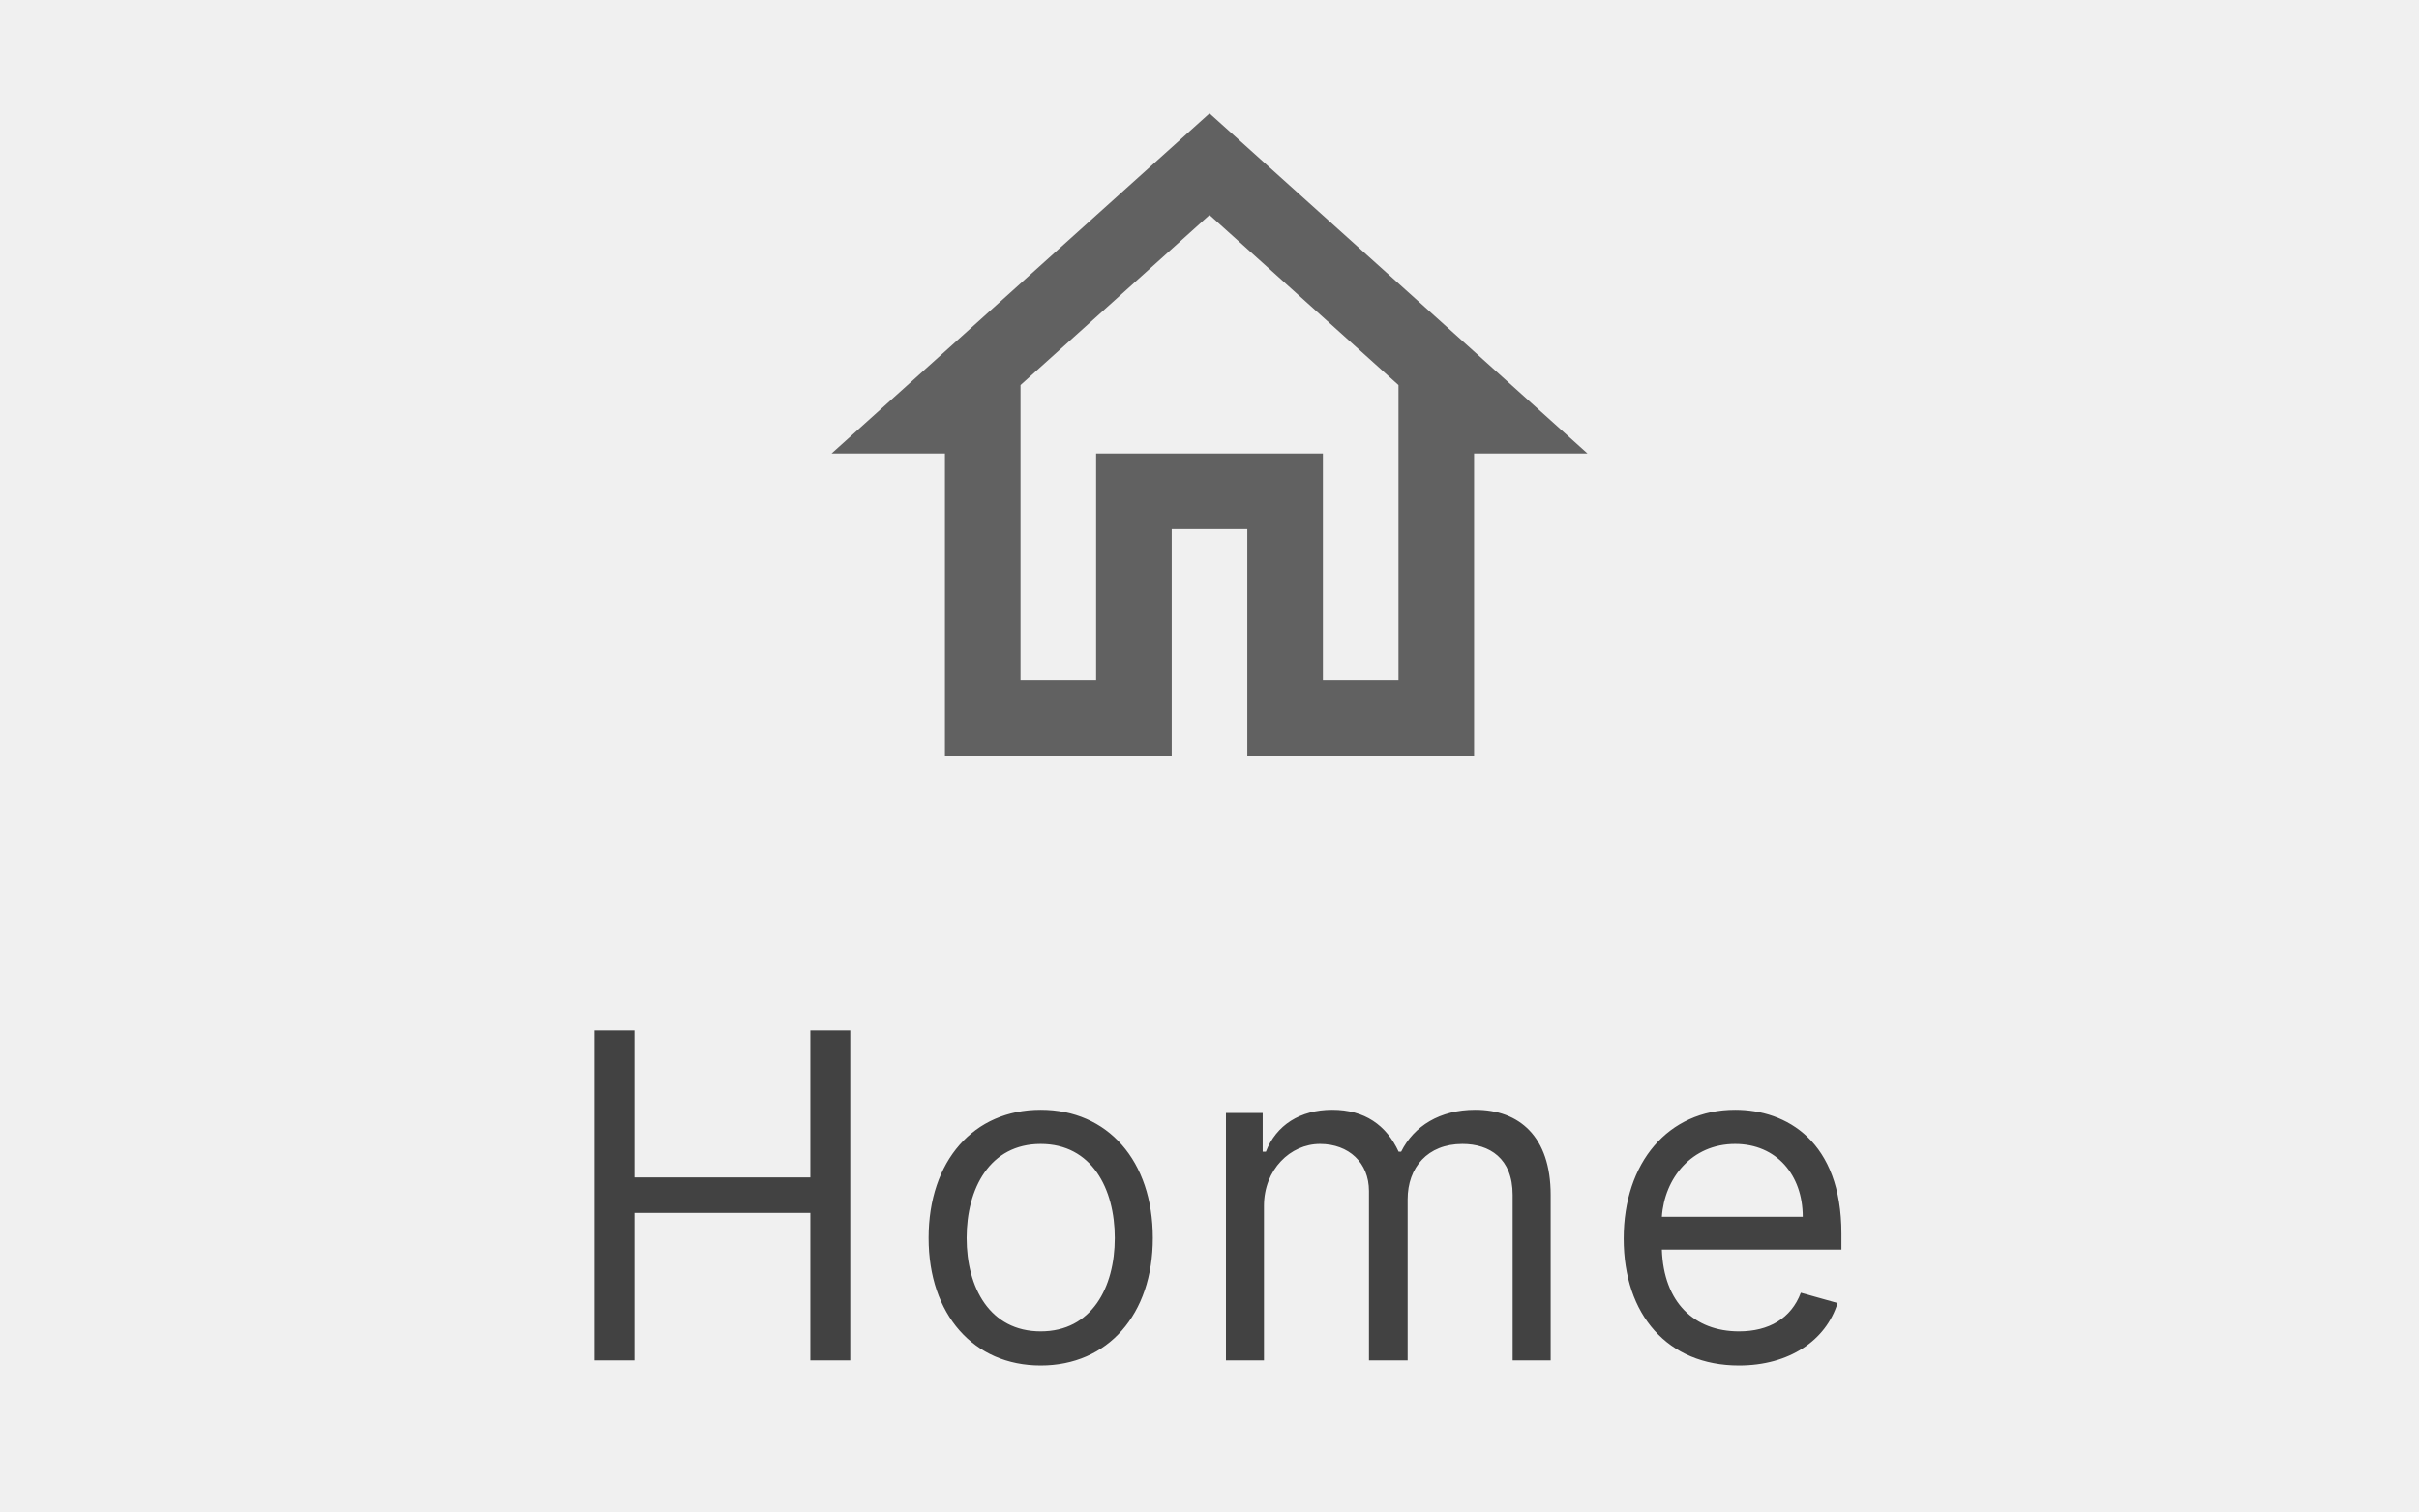
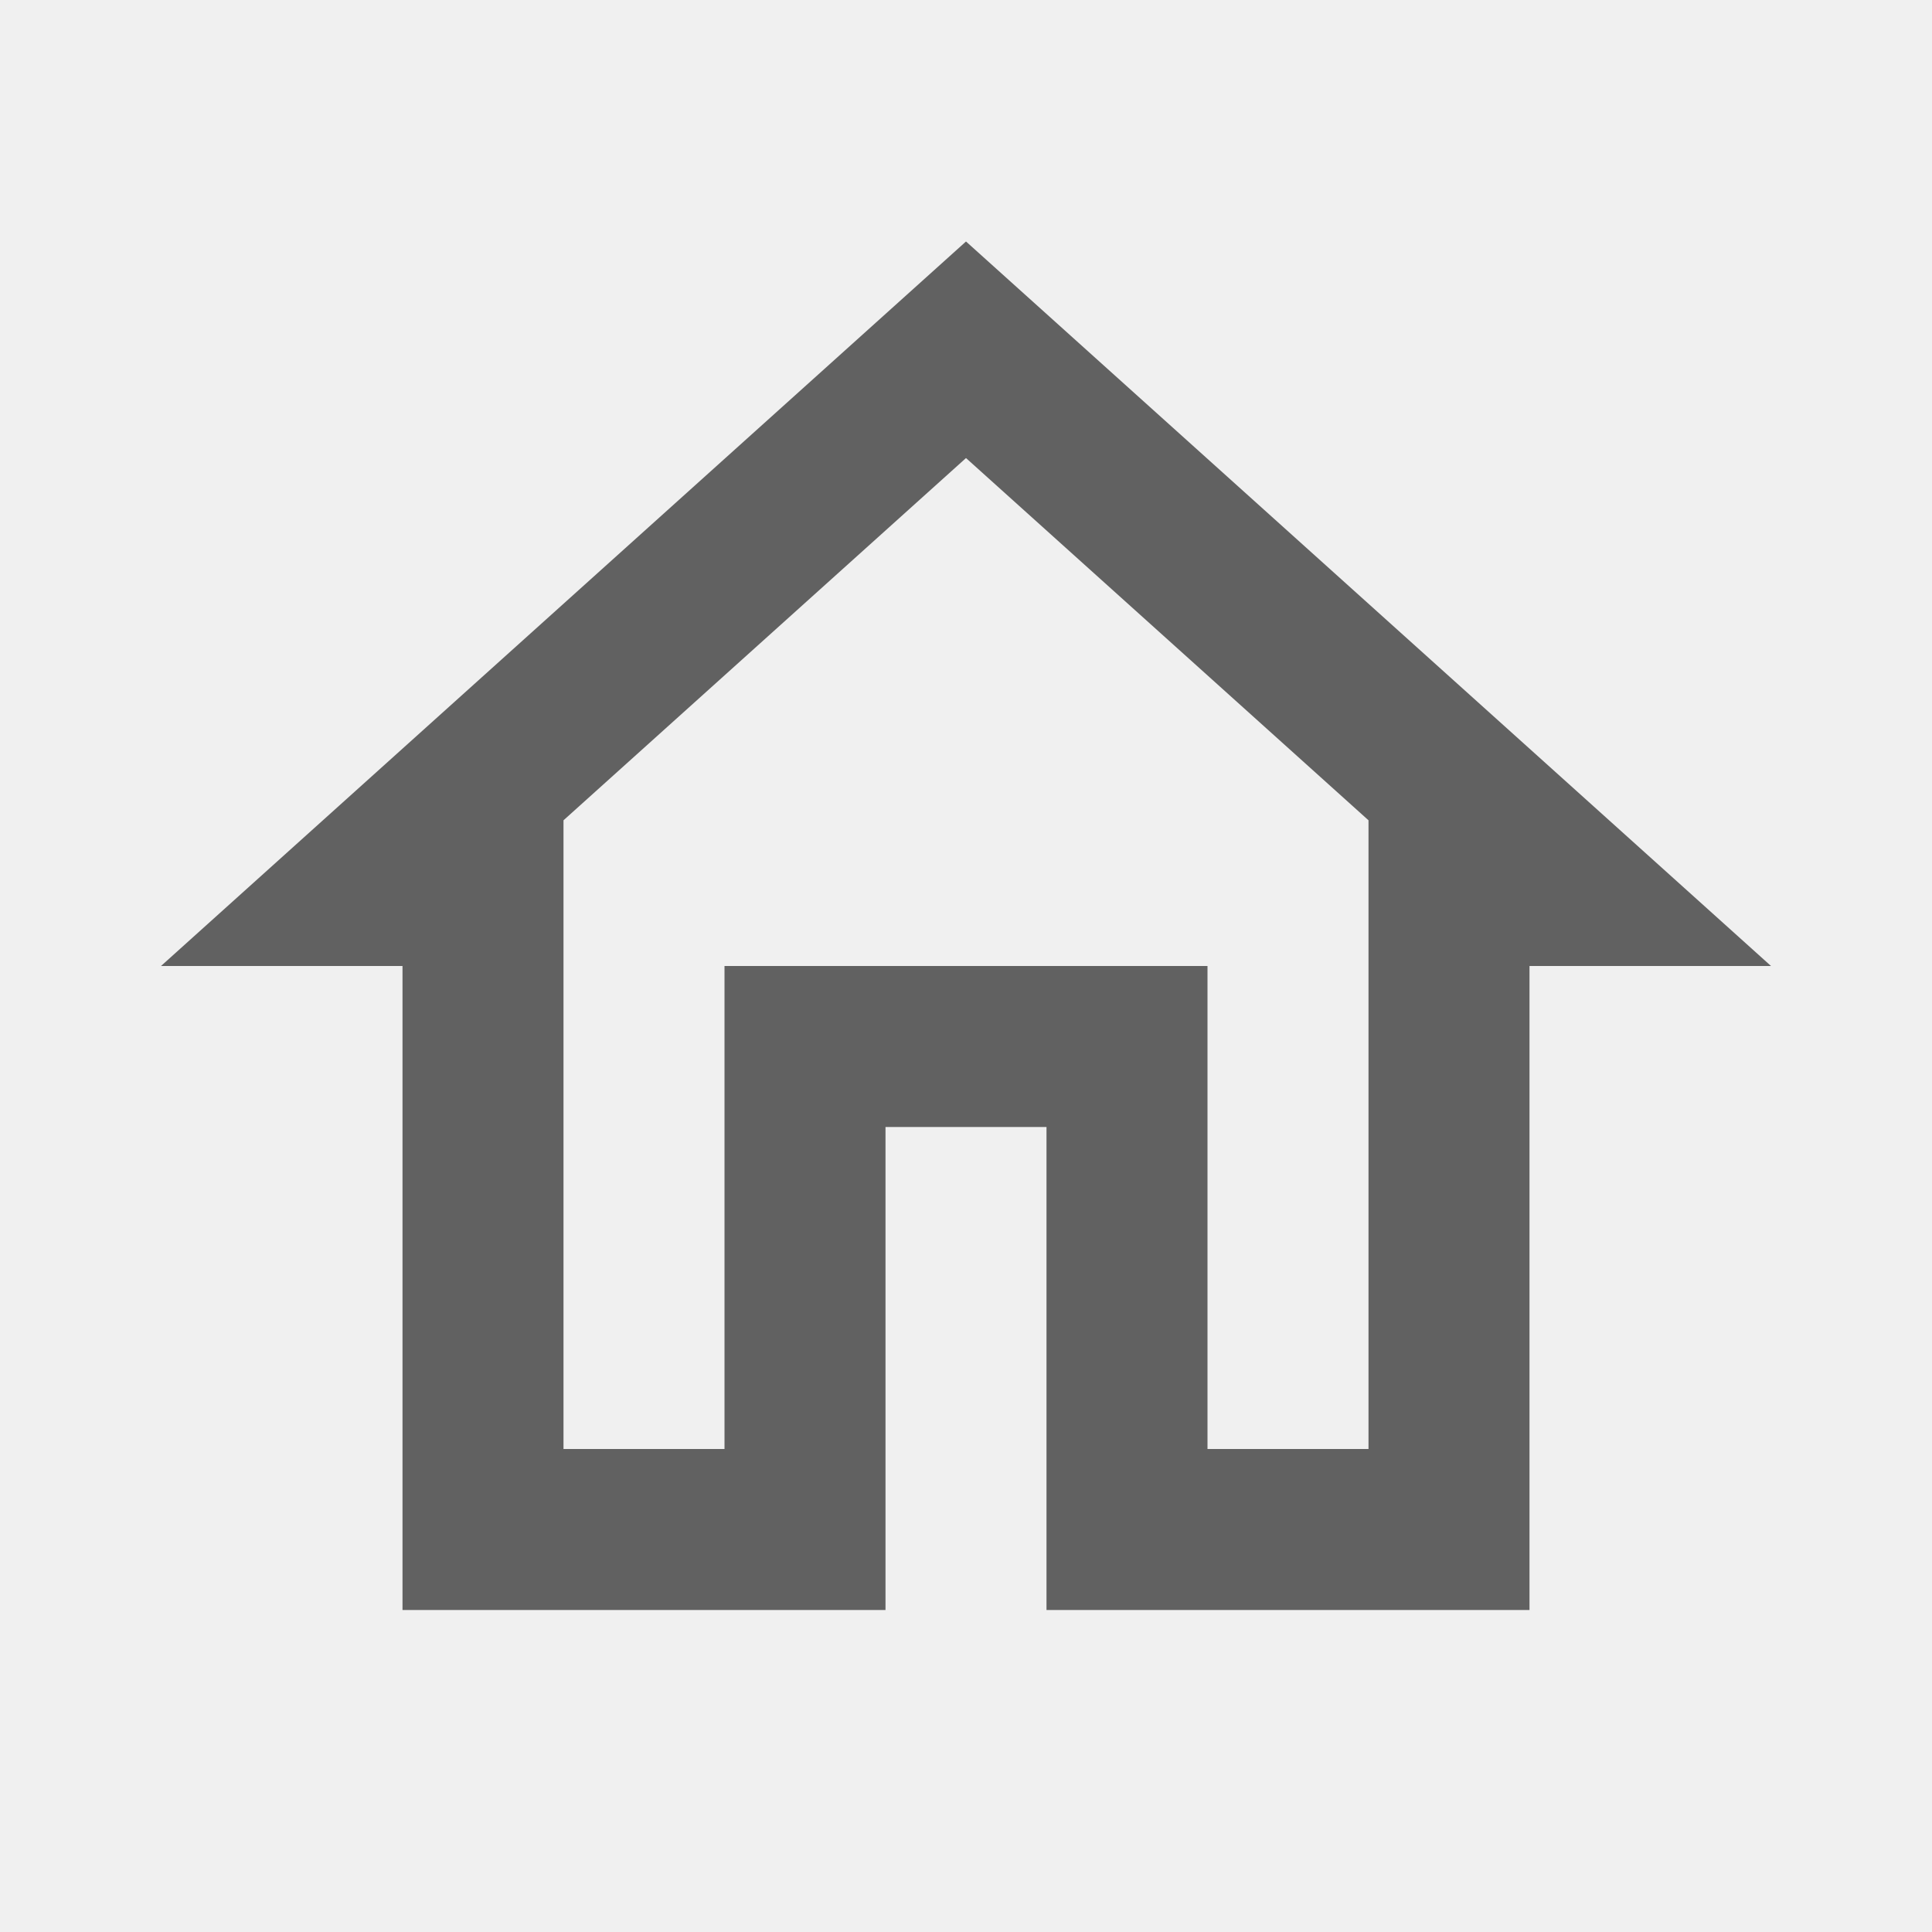
- <svg xmlns="http://www.w3.org/2000/svg" width="64" height="40" viewBox="0 0 64 40" fill="none">
-   <g clip-path="url(#clip0_28_264)">
-     <path d="M32 5.69L37 10.19V18H35V12H29V18H27V10.19L32 5.69ZM32 3L22 12H25V20H31V14H33V20H39V12H42L32 3Z" fill="#616161" />
+ <svg xmlns="http://www.w3.org/2000/svg" width="24" height="24" viewBox="0 0 24 24" fill="none">
+   <g clip-path="url(#clip0_28_232)">
+     <path d="M12 5.69L17 10.19V18H15V12H9V18H7V10.19L12 5.69ZM12 3L2 12H5V20H11V14H13V20H19V12H22L12 3Z" fill="#616161" />
  </g>
-   <path d="M15.728 36H16.785V32.097H21.439V36H22.495V27.273H21.439V31.159H16.785V27.273H15.728V36ZM27.534 36.136C29.307 36.136 30.5 34.79 30.5 32.761C30.5 30.716 29.307 29.369 27.534 29.369C25.761 29.369 24.568 30.716 24.568 32.761C24.568 34.79 25.761 36.136 27.534 36.136ZM27.534 35.233C26.187 35.233 25.574 34.074 25.574 32.761C25.574 31.449 26.187 30.273 27.534 30.273C28.88 30.273 29.494 31.449 29.494 32.761C29.494 34.074 28.88 35.233 27.534 35.233ZM32.435 36H33.441V31.909C33.441 30.95 34.139 30.273 34.923 30.273C35.686 30.273 36.219 30.771 36.219 31.517V36H37.242V31.739C37.242 30.895 37.77 30.273 38.691 30.273C39.407 30.273 40.02 30.652 40.02 31.619V36H41.026V31.619C41.026 30.081 40.199 29.369 39.032 29.369C38.094 29.369 37.408 29.8 37.071 30.477H37.003C36.679 29.778 36.108 29.369 35.247 29.369C34.395 29.369 33.764 29.778 33.492 30.477H33.407V29.454H32.435V36ZM46.009 36.136C47.339 36.136 48.31 35.472 48.617 34.483L47.645 34.21C47.39 34.892 46.797 35.233 46.009 35.233C44.828 35.233 44.015 34.47 43.968 33.068H48.719V32.642C48.719 30.204 47.27 29.369 45.907 29.369C44.134 29.369 42.958 30.767 42.958 32.778C42.958 34.79 44.117 36.136 46.009 36.136ZM43.968 32.199C44.036 31.18 44.756 30.273 45.907 30.273C46.998 30.273 47.696 31.091 47.696 32.199H43.968Z" fill="#424242" />
  <defs>
-     <clipPath id="clip0_28_264">
-       <rect width="24" height="24" fill="white" transform="translate(20)" />
+     <clipPath id="clip0_28_232">
+       <rect width="24" height="24" fill="white" />
    </clipPath>
  </defs>
</svg>
